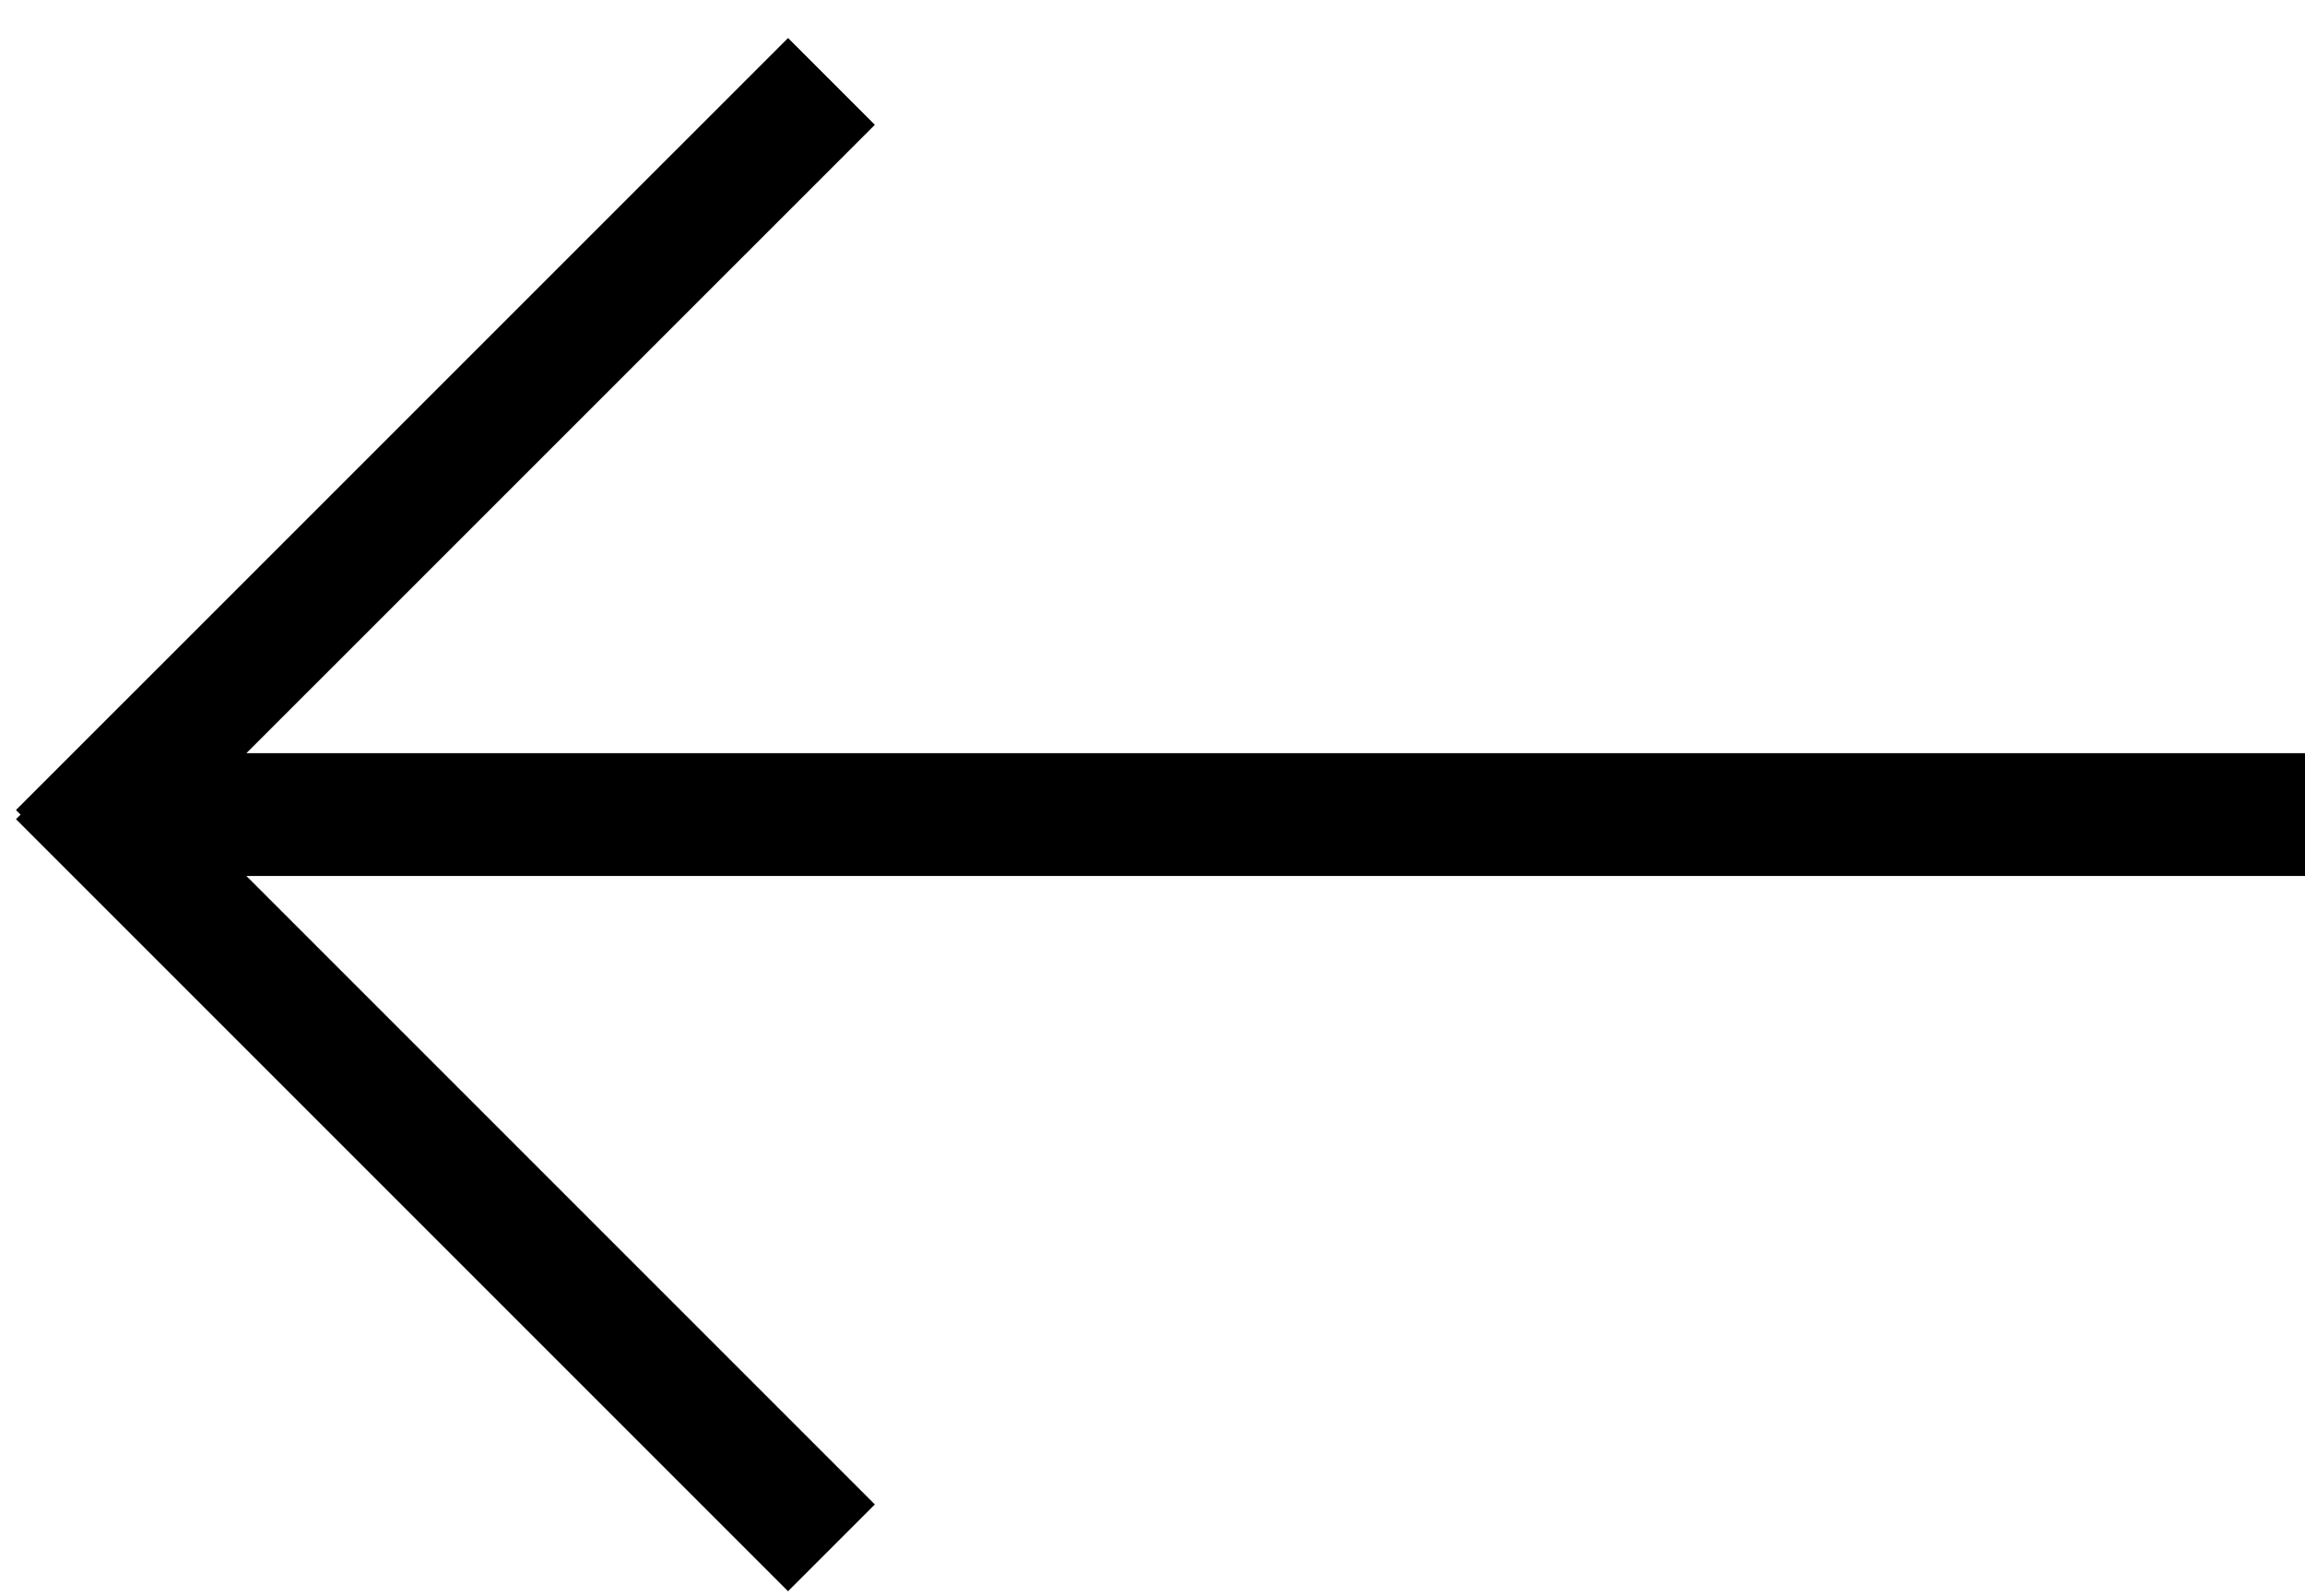
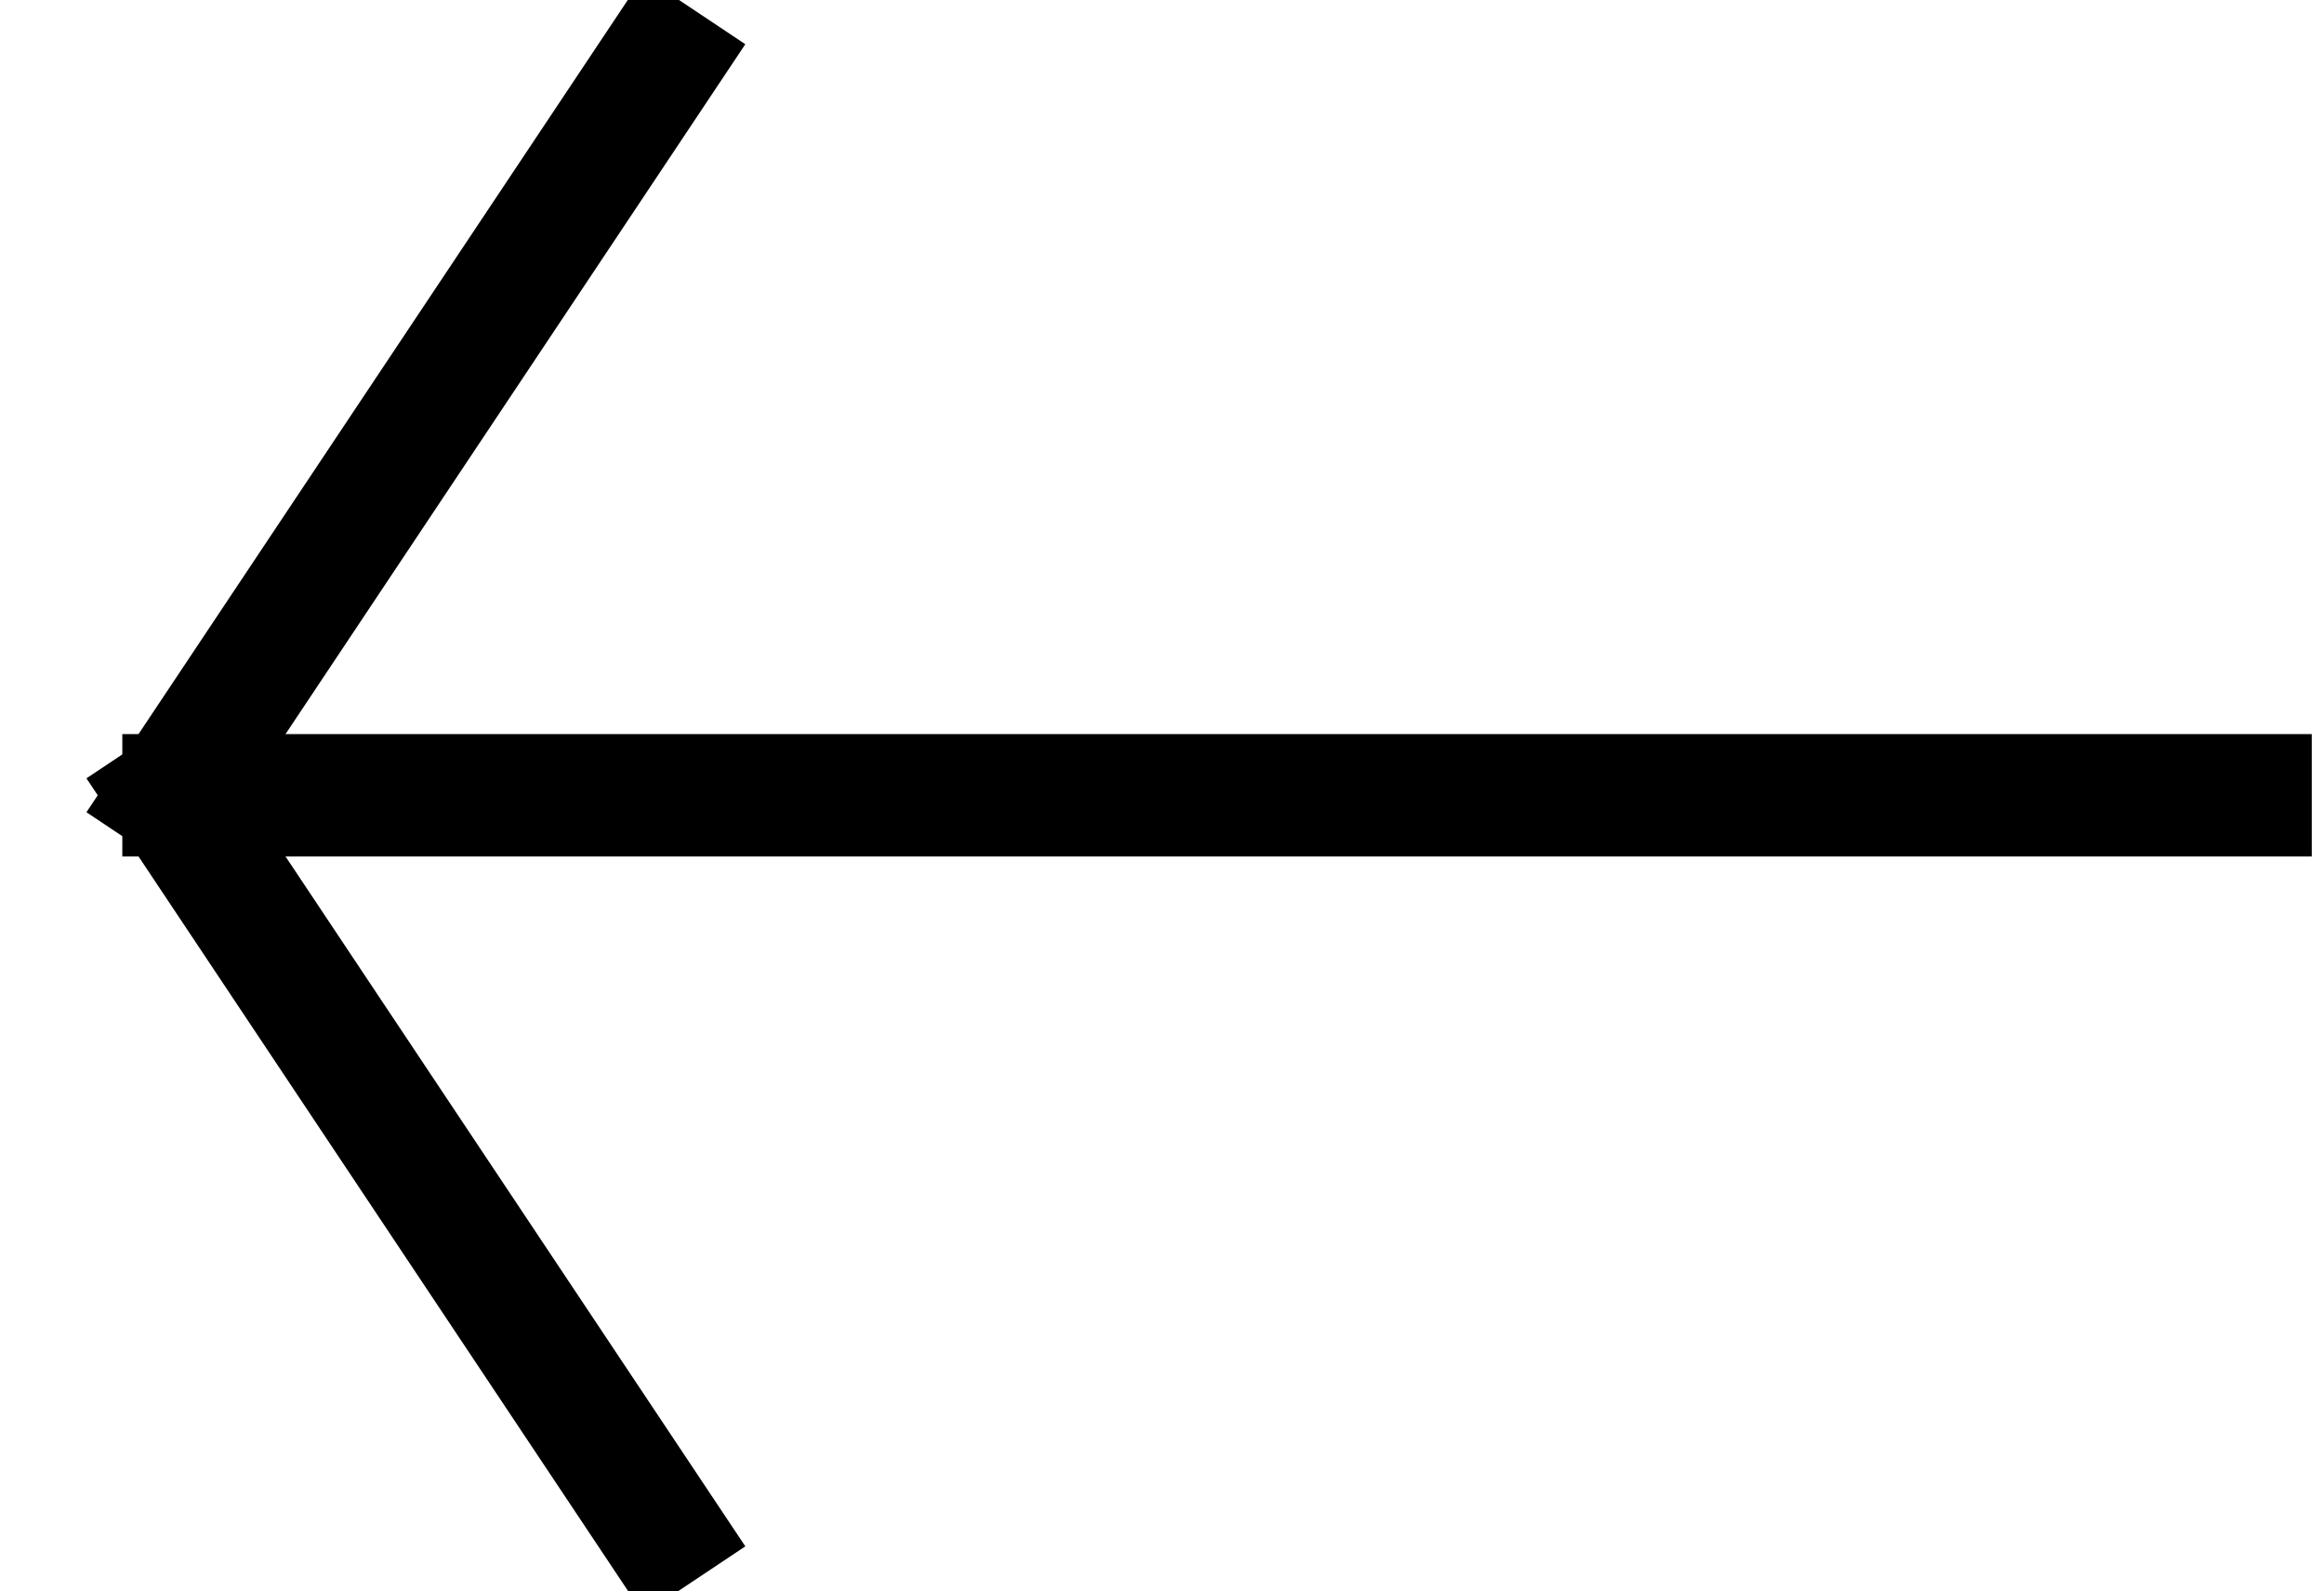
- <svg xmlns="http://www.w3.org/2000/svg" width="26px" height="18px" viewBox="0 0 26 18" version="1.1">
+ <svg xmlns="http://www.w3.org/2000/svg" width="19px" height="13px" viewBox="0 0 19 13" version="1.1">
  <defs />
-   <g id="Final" stroke="none" stroke-width="1" fill="none" fill-rule="evenodd">
-     <g id="Cinefile-Project-Full" transform="translate(-104, -80)" fill="#000000">
-       <g id="top-navigation" transform="translate(104, 80)">
-         <g id="arrow" transform="translate(13, 9) rotate(-180) translate(-13, -9) ">
-           <path d="M2.593,9.504 L9.682,16.593 L8.703,17.572 L-0.006,8.863 L0.046,8.812 L-0.006,8.76 L8.703,0.052 L9.682,1.031 L2.593,8.119 L25.814,8.119 L25.814,9.504 L2.593,9.504 Z" id="Combined-Shape" transform="translate(12.90692, 8.811638) rotate(-180) translate(-12.90692, -8.811638) " />
-         </g>
+   <g id="Final" stroke="none" stroke-width="1" fill="none" fill-rule="evenodd" stroke-linecap="square">
+     <g id="Hero" transform="translate(-1241, -573)" stroke="#000000">
+       <g id="arrow" transform="translate(1250.5, 579.5) rotate(-180) translate(-1250.5, -579.5) translate(1241, 573)">
+         <path d="M0.6,6.5 L17.5,6.5" id="Line-9" />
+         <path d="M17.6,6.5 L13.6,0.5" id="Line-10" />
+         <path d="M17.6,6.5 L13.6,12.5" id="Line-11" />
      </g>
    </g>
  </g>
</svg>
